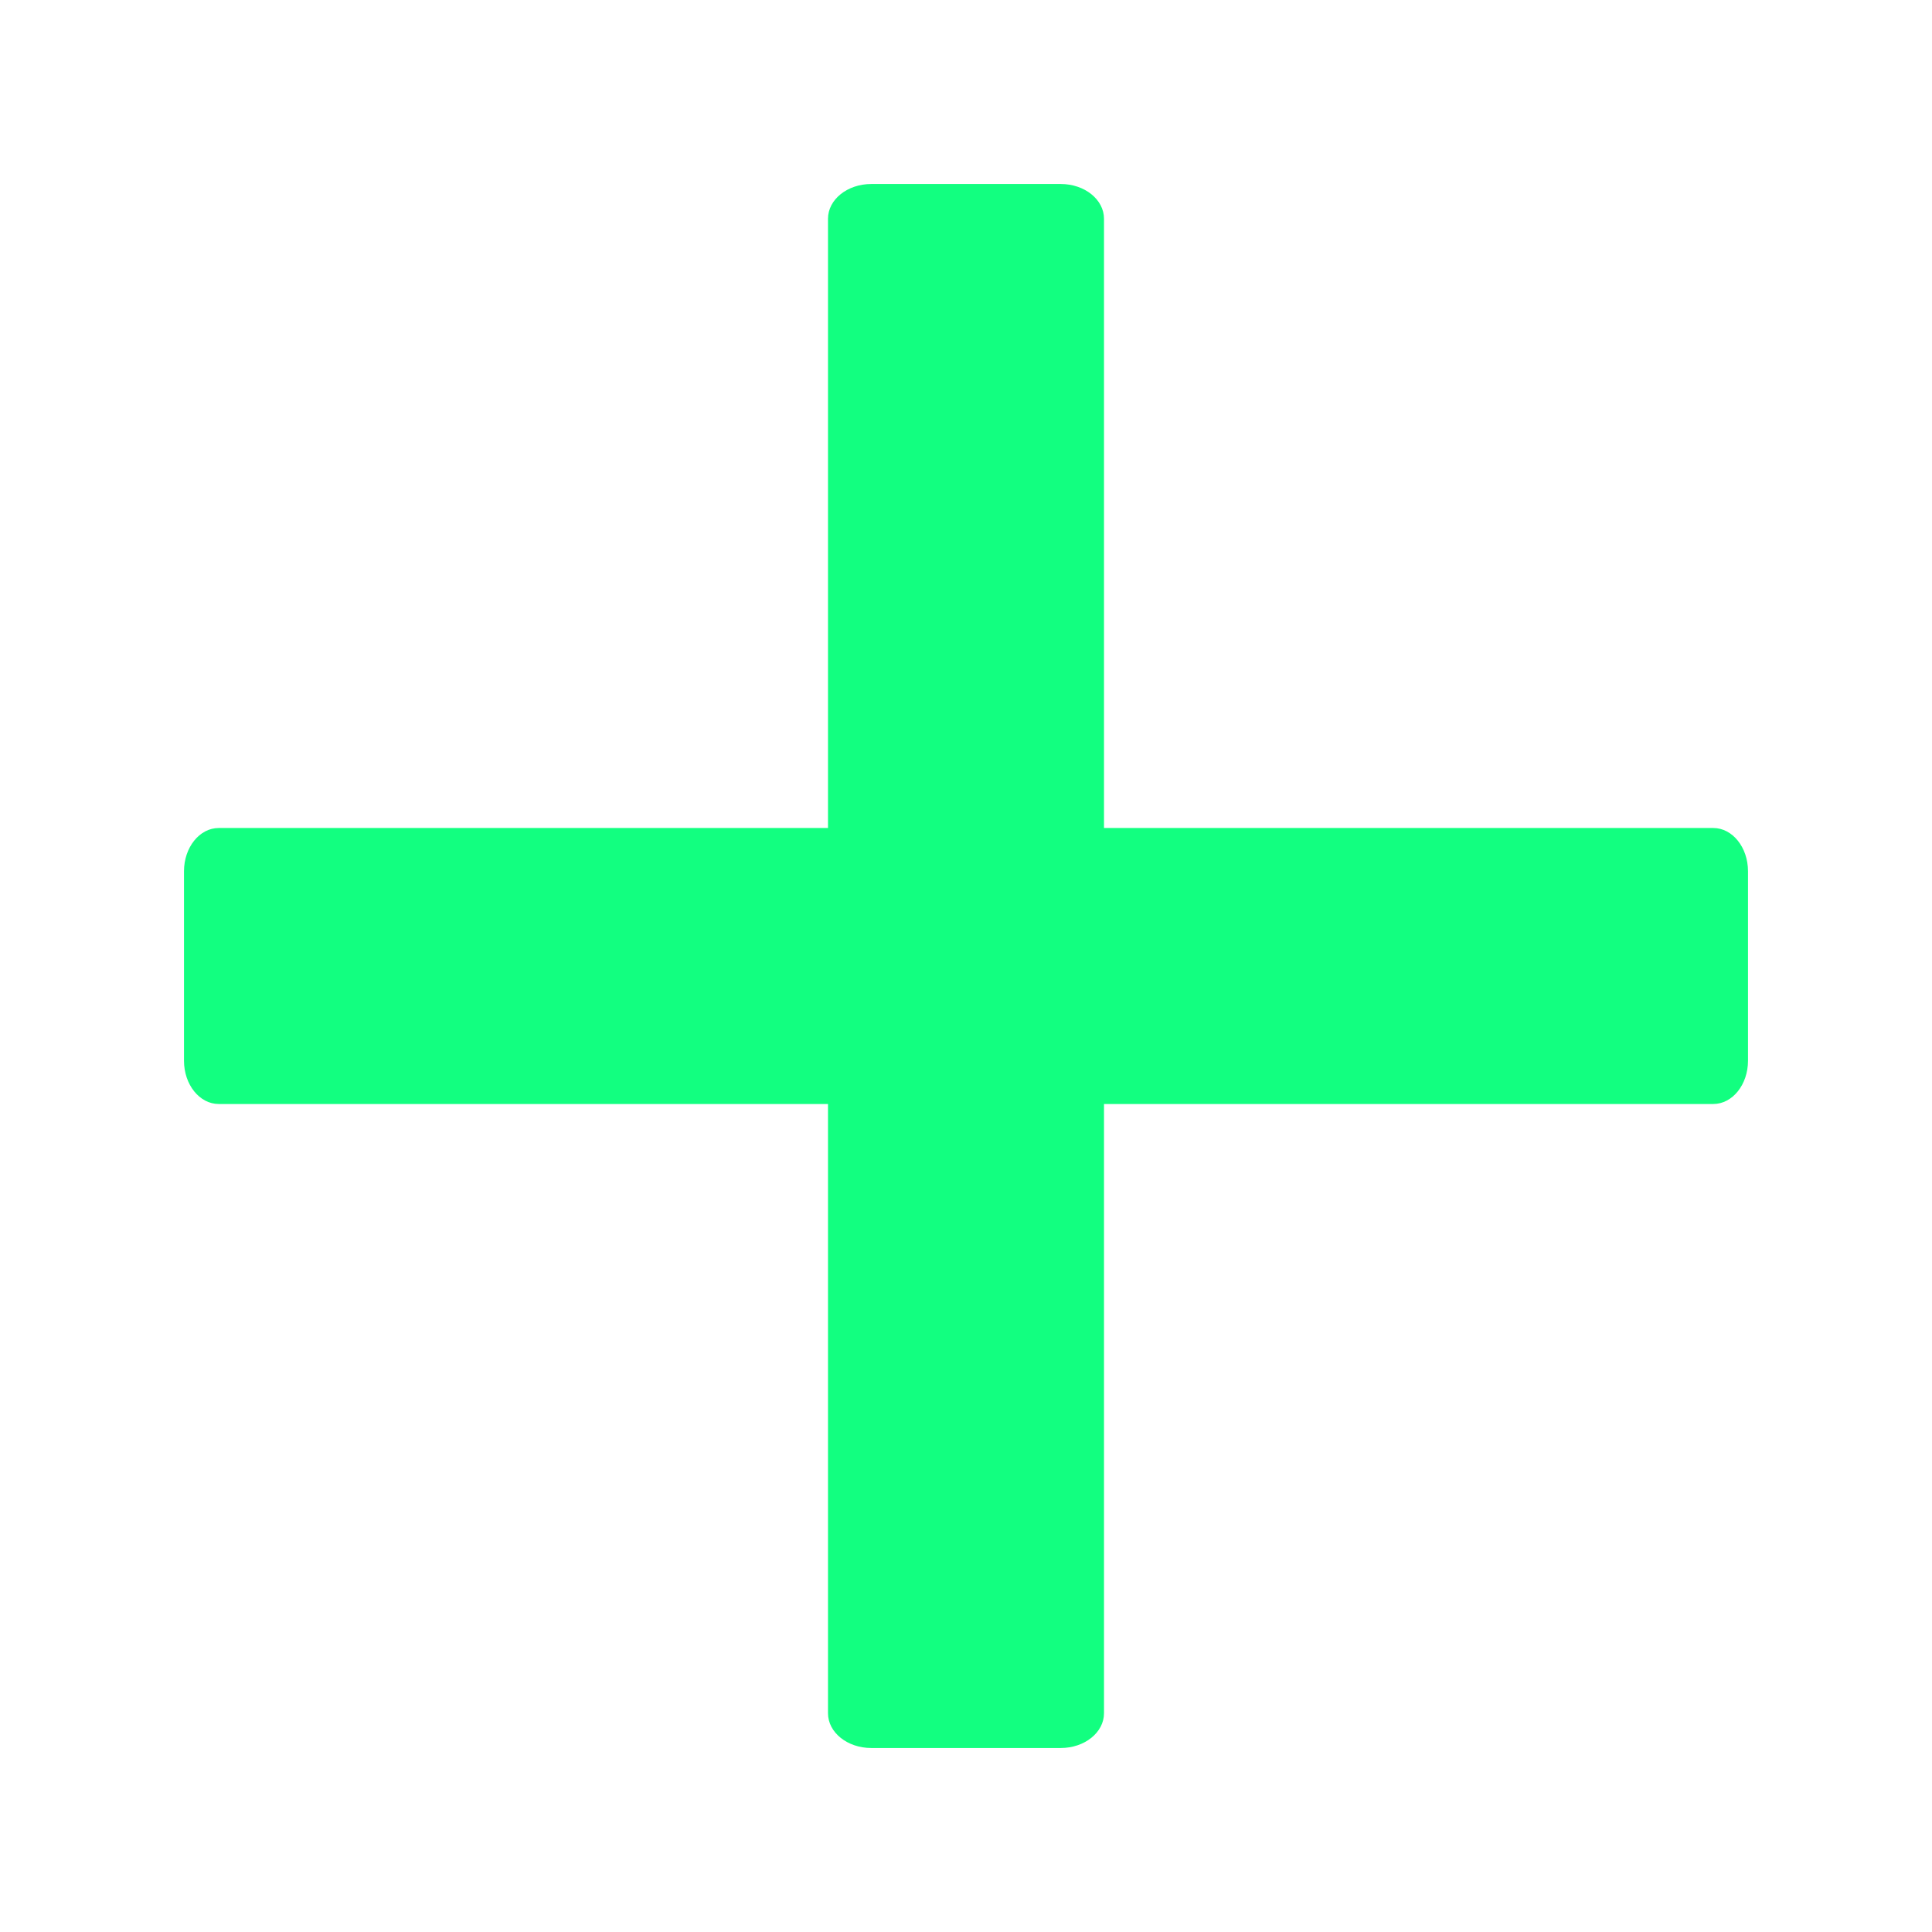
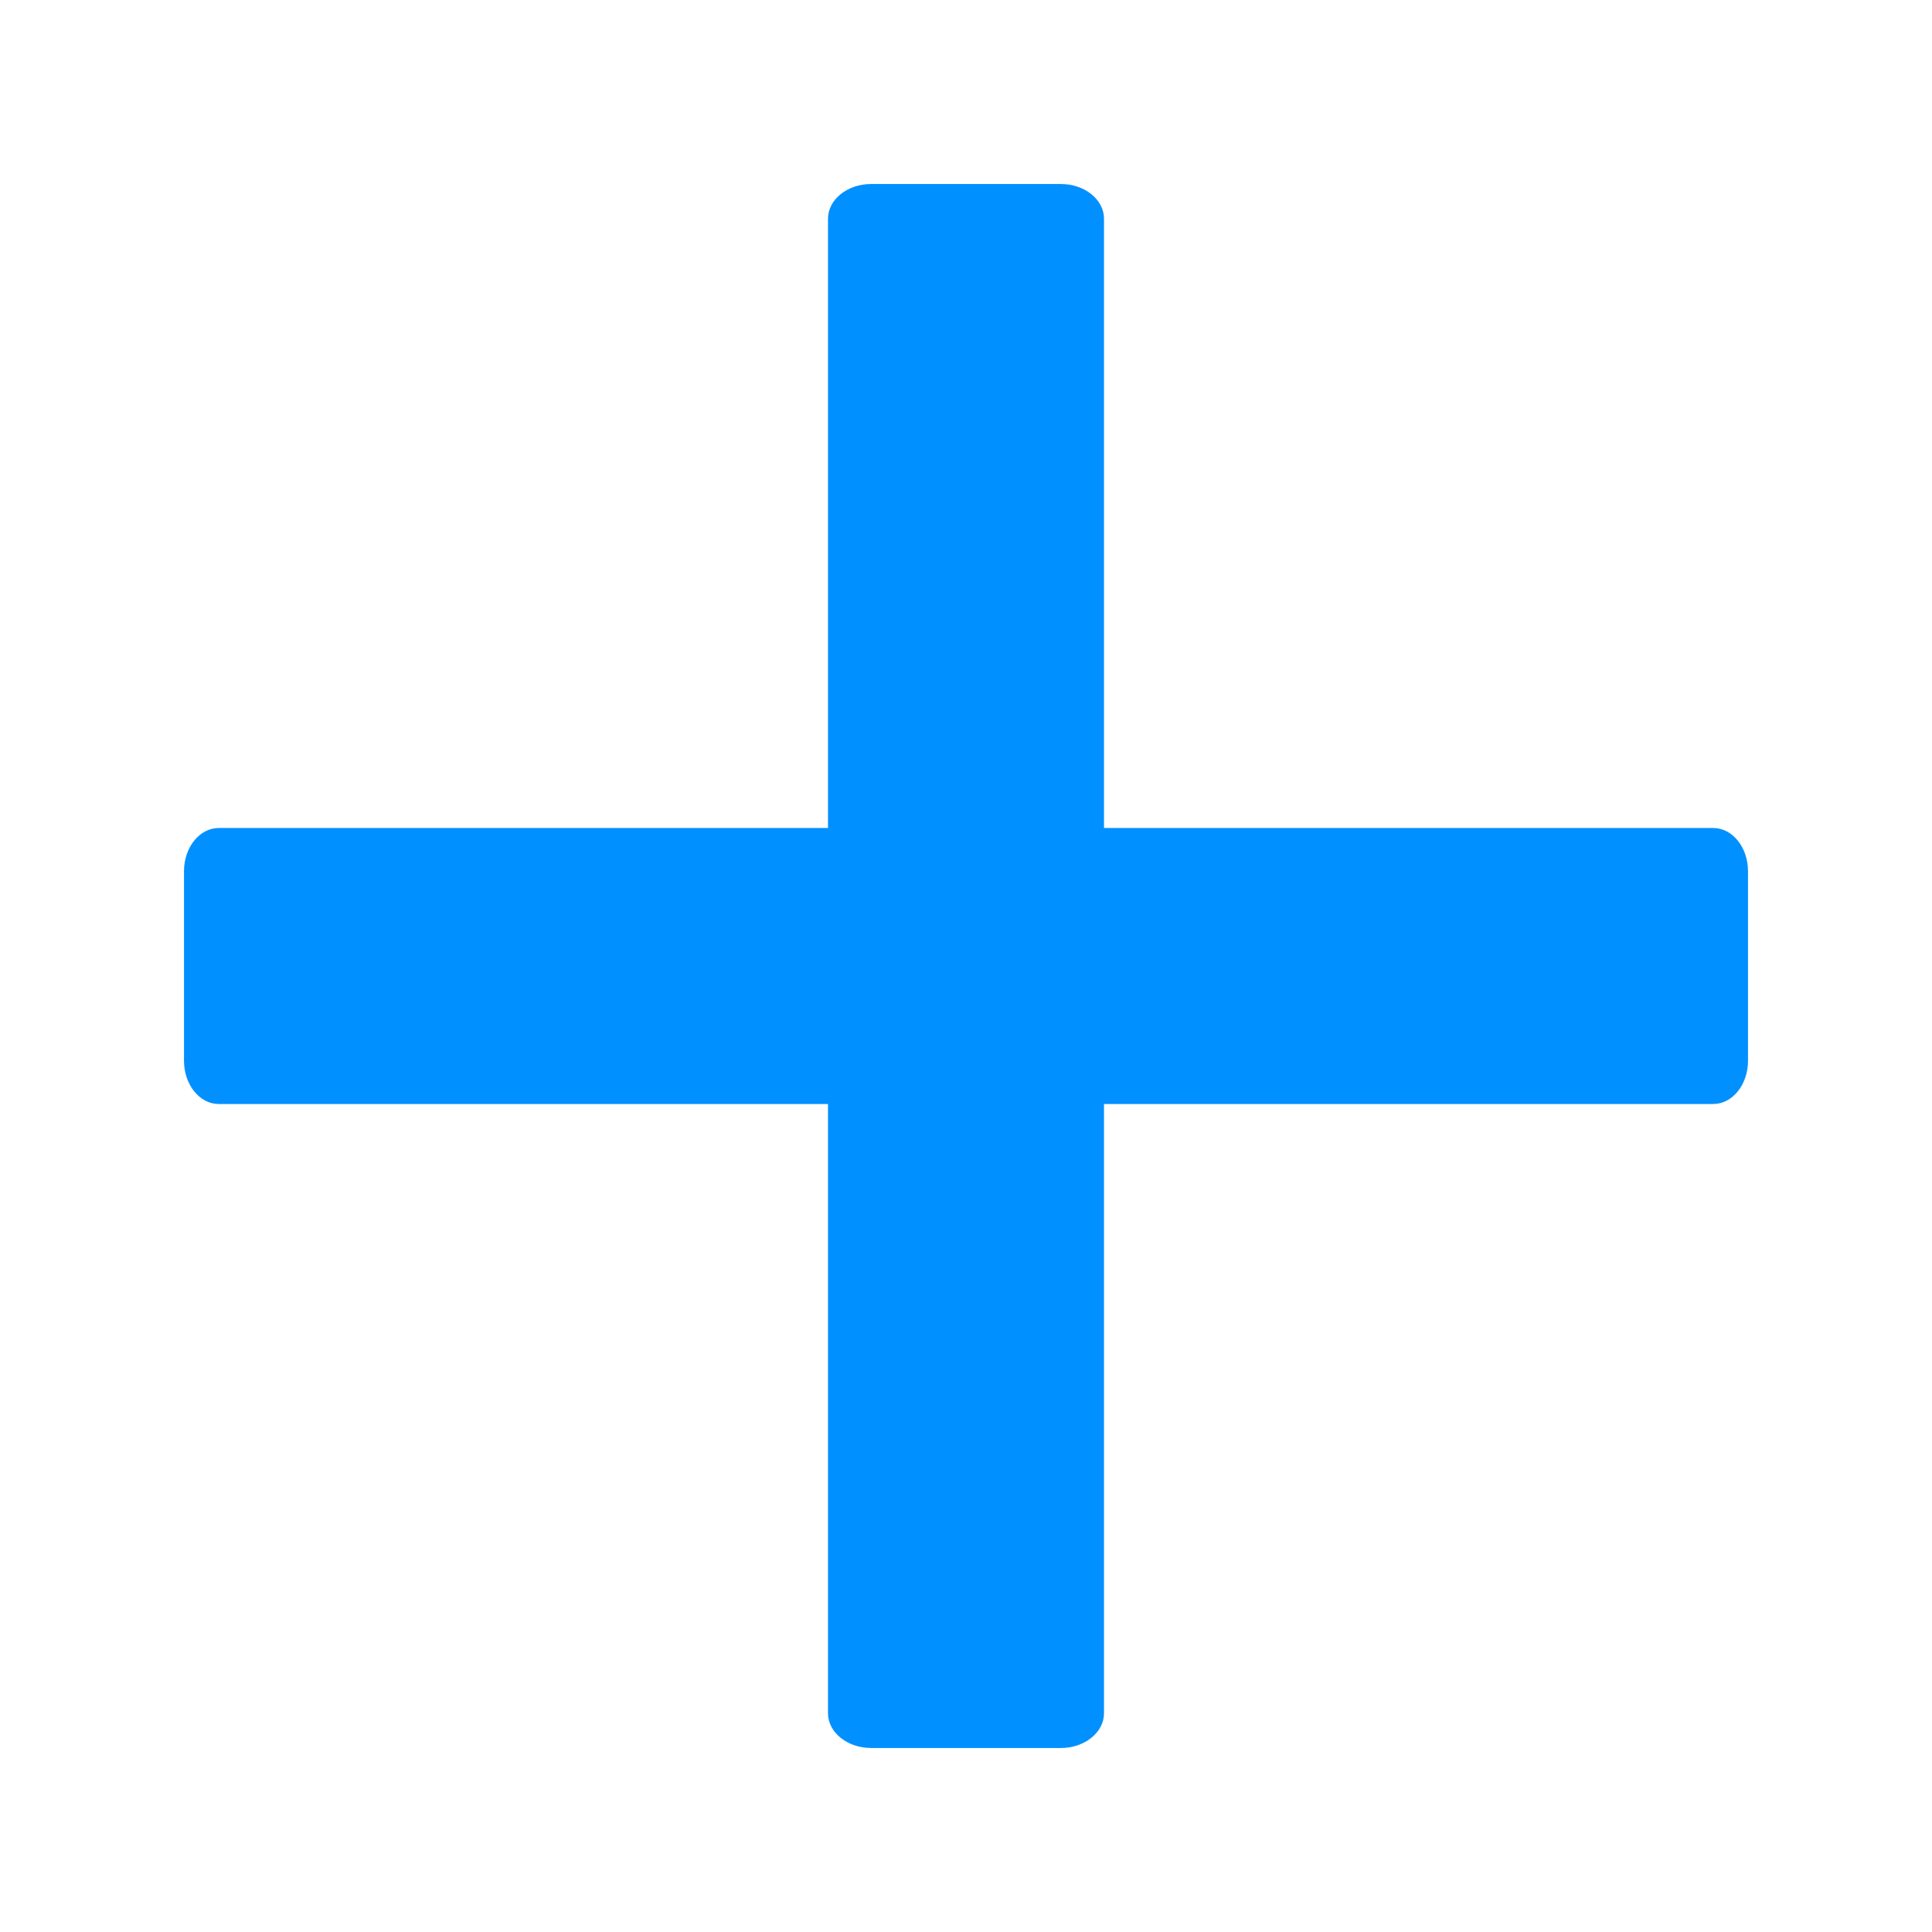
<svg xmlns="http://www.w3.org/2000/svg" width="42" height="42" viewBox="0 0 42 42" fill="none">
-   <path d="M4 18.94V23.06C4 23.579 4.338 24 4.755 24L37.245 24C37.662 24 38 23.579 38 23.06V18.94C38 18.421 37.662 18 37.245 18H4.755C4.338 18 4 18.421 4 18.94Z" fill="#12FF80" />
-   <path d="M23.06 4H18.94C18.421 4 18 4.338 18 4.755V37.245C18 37.662 18.421 38 18.94 38H23.06C23.579 38 24 37.662 24 37.245V4.755C24 4.338 23.579 4 23.06 4Z" fill="#12FF80" />
+   <path d="M4 18.94V23.06C4 23.579 4.338 24 4.755 24L37.245 24C37.662 24 38 23.579 38 23.06V18.94C38 18.421 37.662 18 37.245 18H4.755C4.338 18 4 18.421 4 18.94Z" fill="#0090FF" />
+   <path d="M23.06 4H18.94C18.421 4 18 4.338 18 4.755V37.245C18 37.662 18.421 38 18.94 38H23.06C23.579 38 24 37.662 24 37.245V4.755C24 4.338 23.579 4 23.06 4Z" fill="#0090FF" />
</svg>
